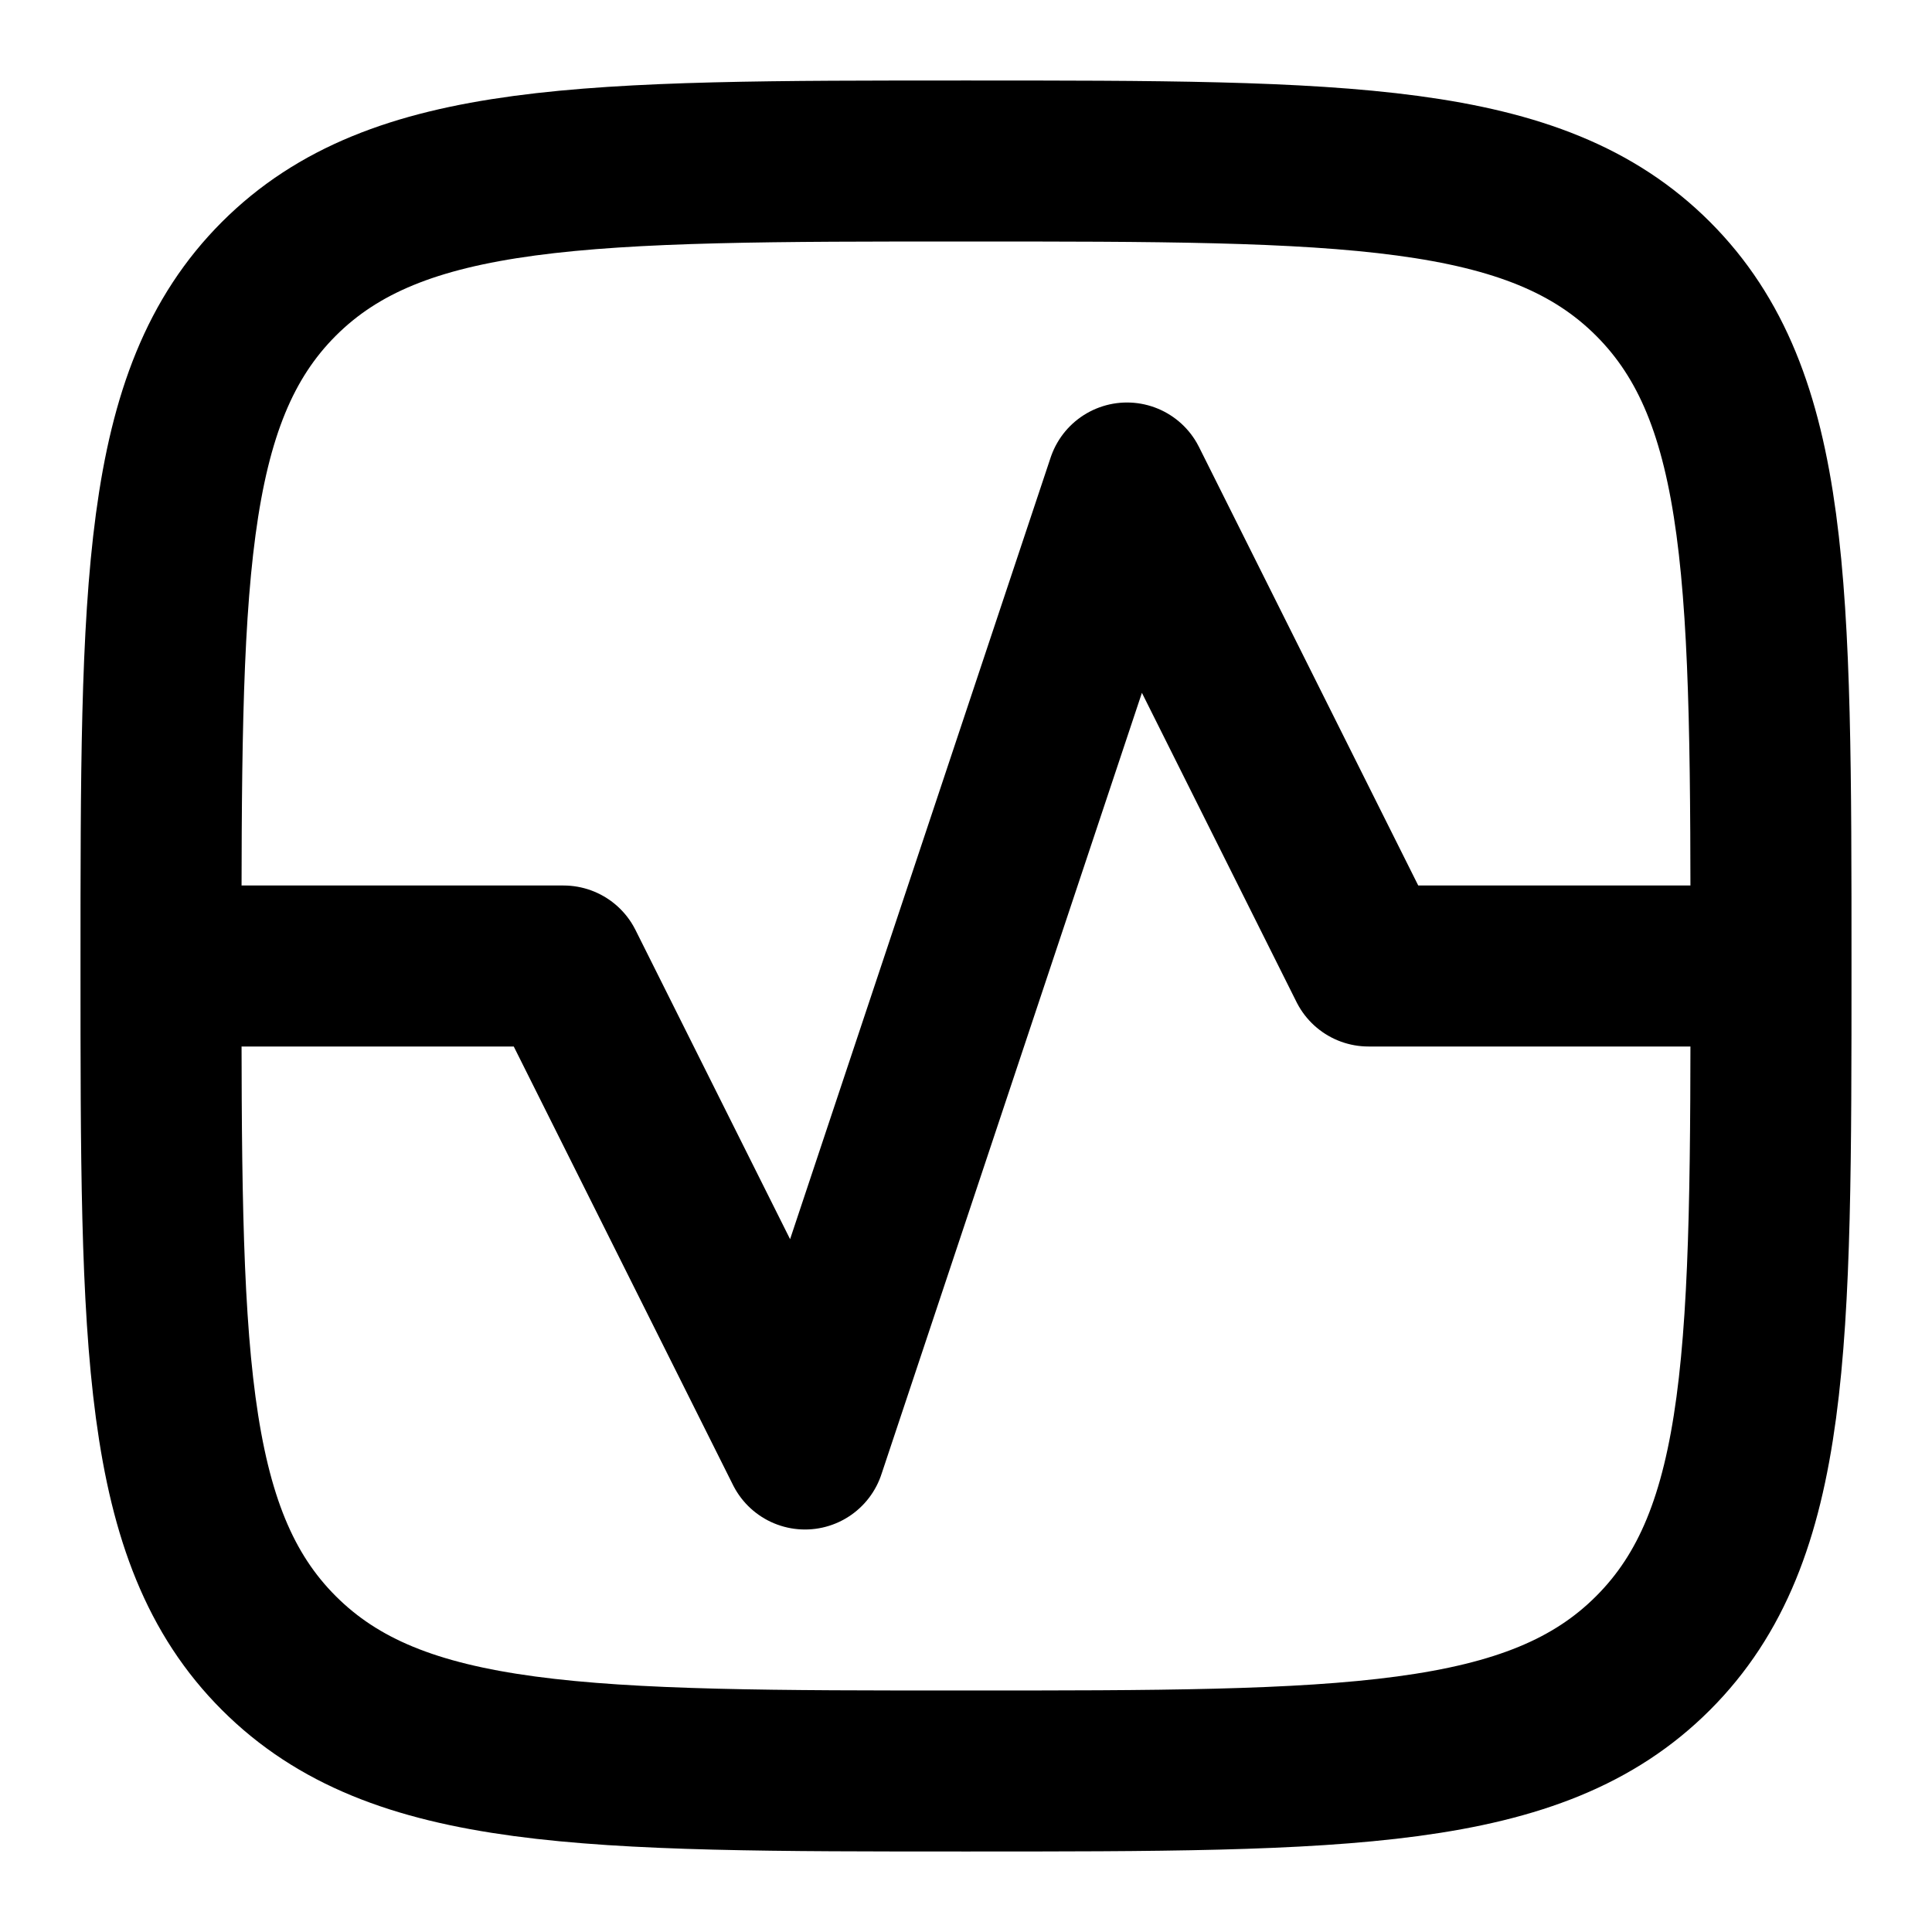
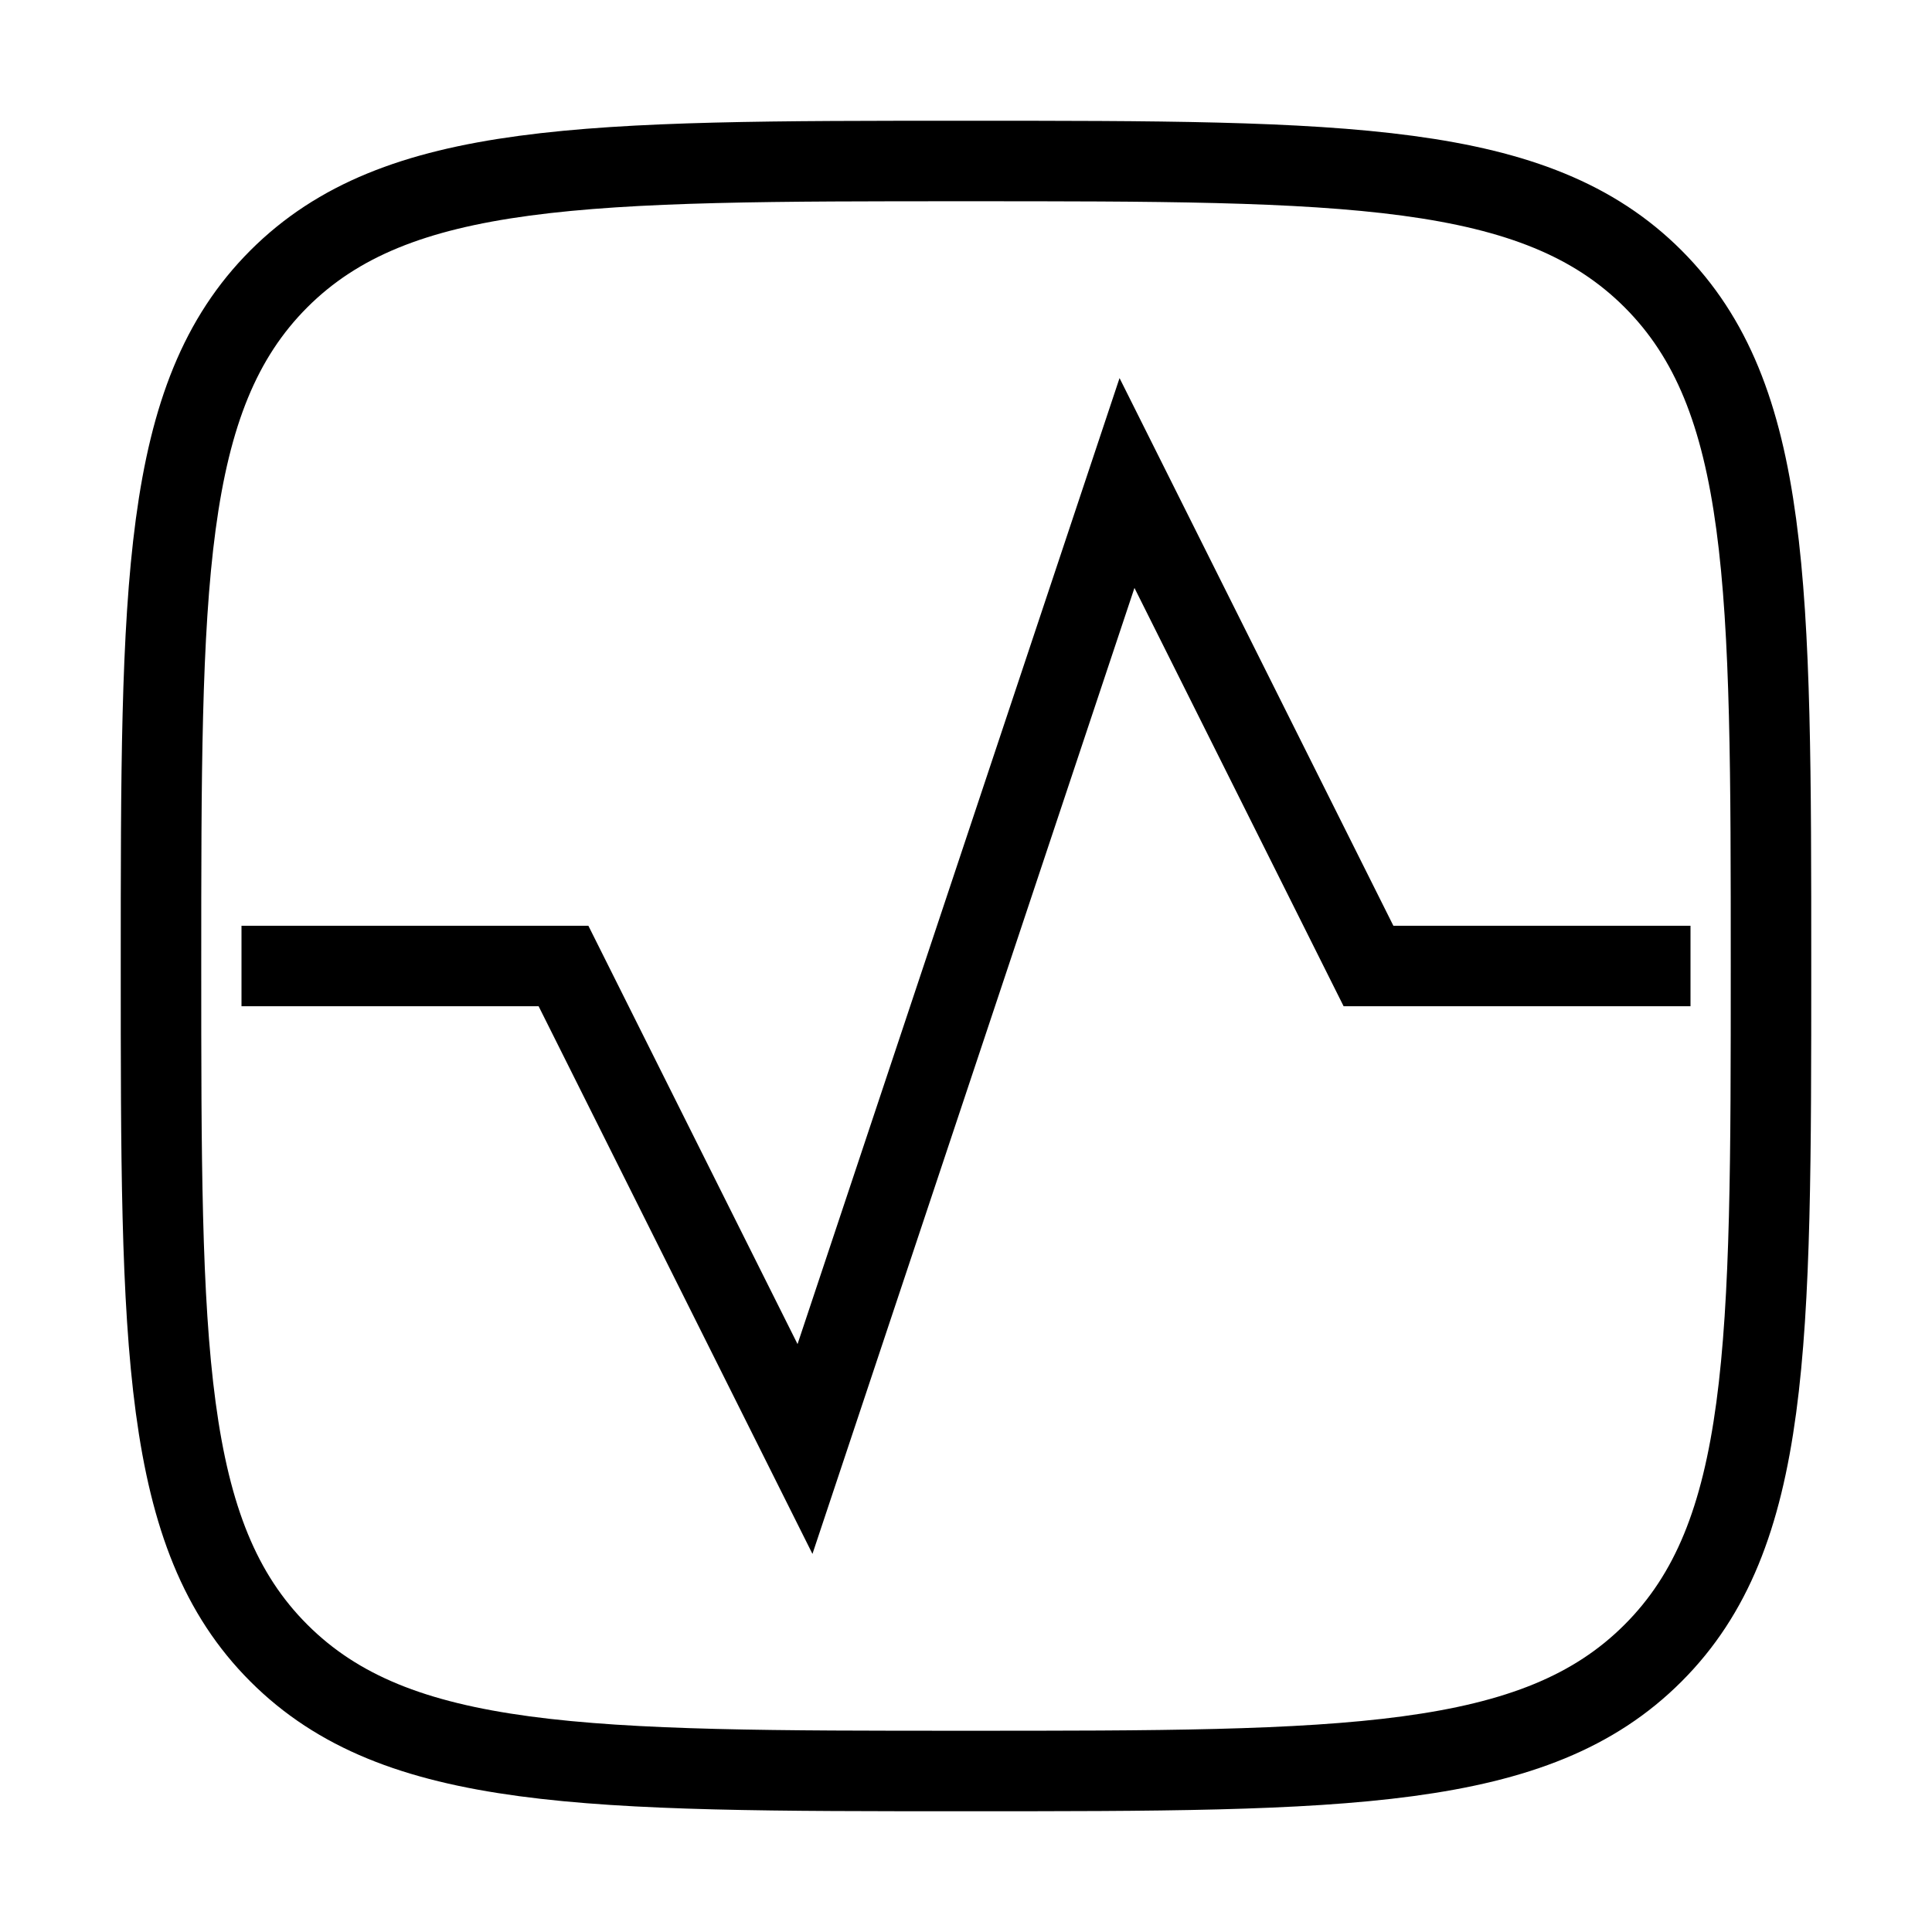
<svg xmlns="http://www.w3.org/2000/svg" width="24" height="24" viewBox="0 0 24 24" fill="none">
-   <path d="M2 12C2 7.286 2 4.929 3.464 3.464C4.93 2 7.286 2 12 2C16.714 2 19.071 2 20.535 3.464C22 4.93 22 7.286 22 12C22 16.714 22 19.071 20.535 20.535C19.072 22 16.714 22 12 22C7.286 22 4.929 22 3.464 20.535C2 19.072 2 16.714 2 12Z" stroke="black" stroke-width="2" />
-   <path d="M3 12H7L10 18L14 6L17 12H21" stroke="black" stroke-width="2" stroke-linecap="round" stroke-linejoin="round" />
+   <path d="M2 12C2 7.286 2 4.929 3.464 3.464C4.93 2 7.286 2 12 2C16.714 2 19.071 2 20.535 3.464C22 4.93 22 7.286 22 12C22 16.714 22 19.071 20.535 20.535C19.072 22 16.714 22 12 22C7.286 22 4.929 22 3.464 20.535C2 19.072 2 16.714 2 12Z" stroke="black" strokeWidth="2" />
+   <path d="M3 12H7L10 18L14 6L17 12H21" stroke="black" strokeWidth="2" strokeLinecap="round" strokeLinejoin="round" />
</svg>
